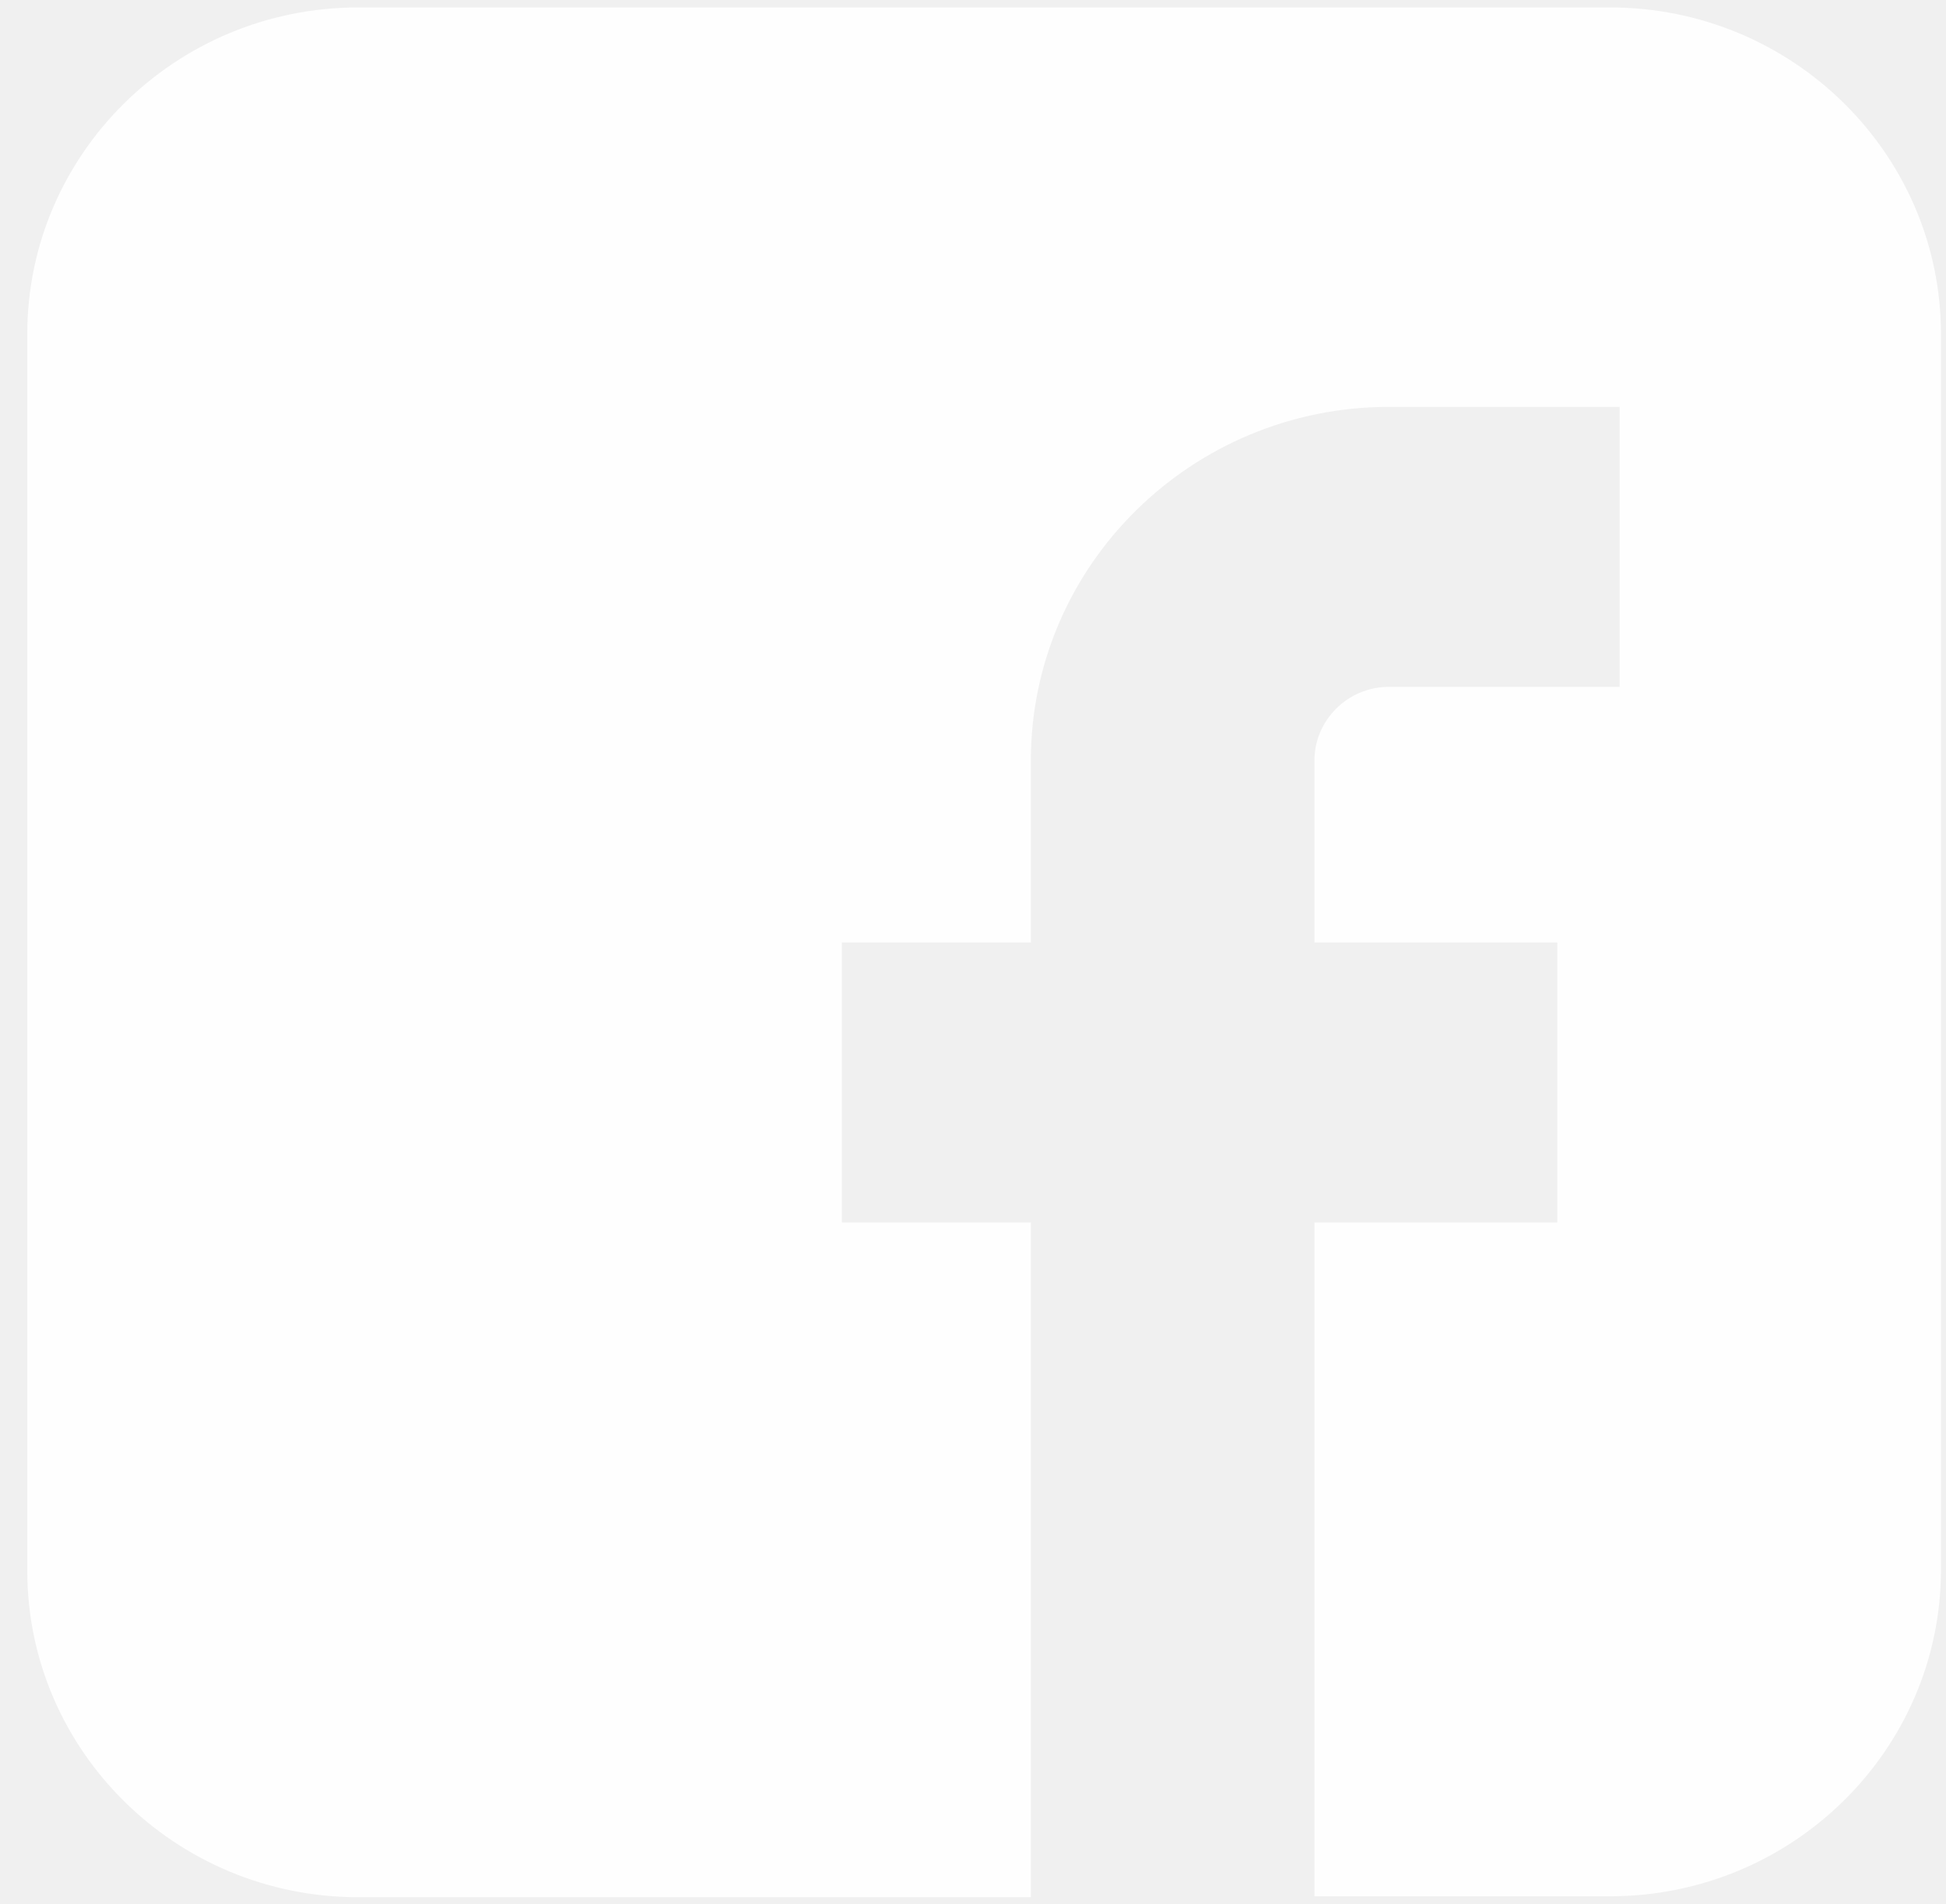
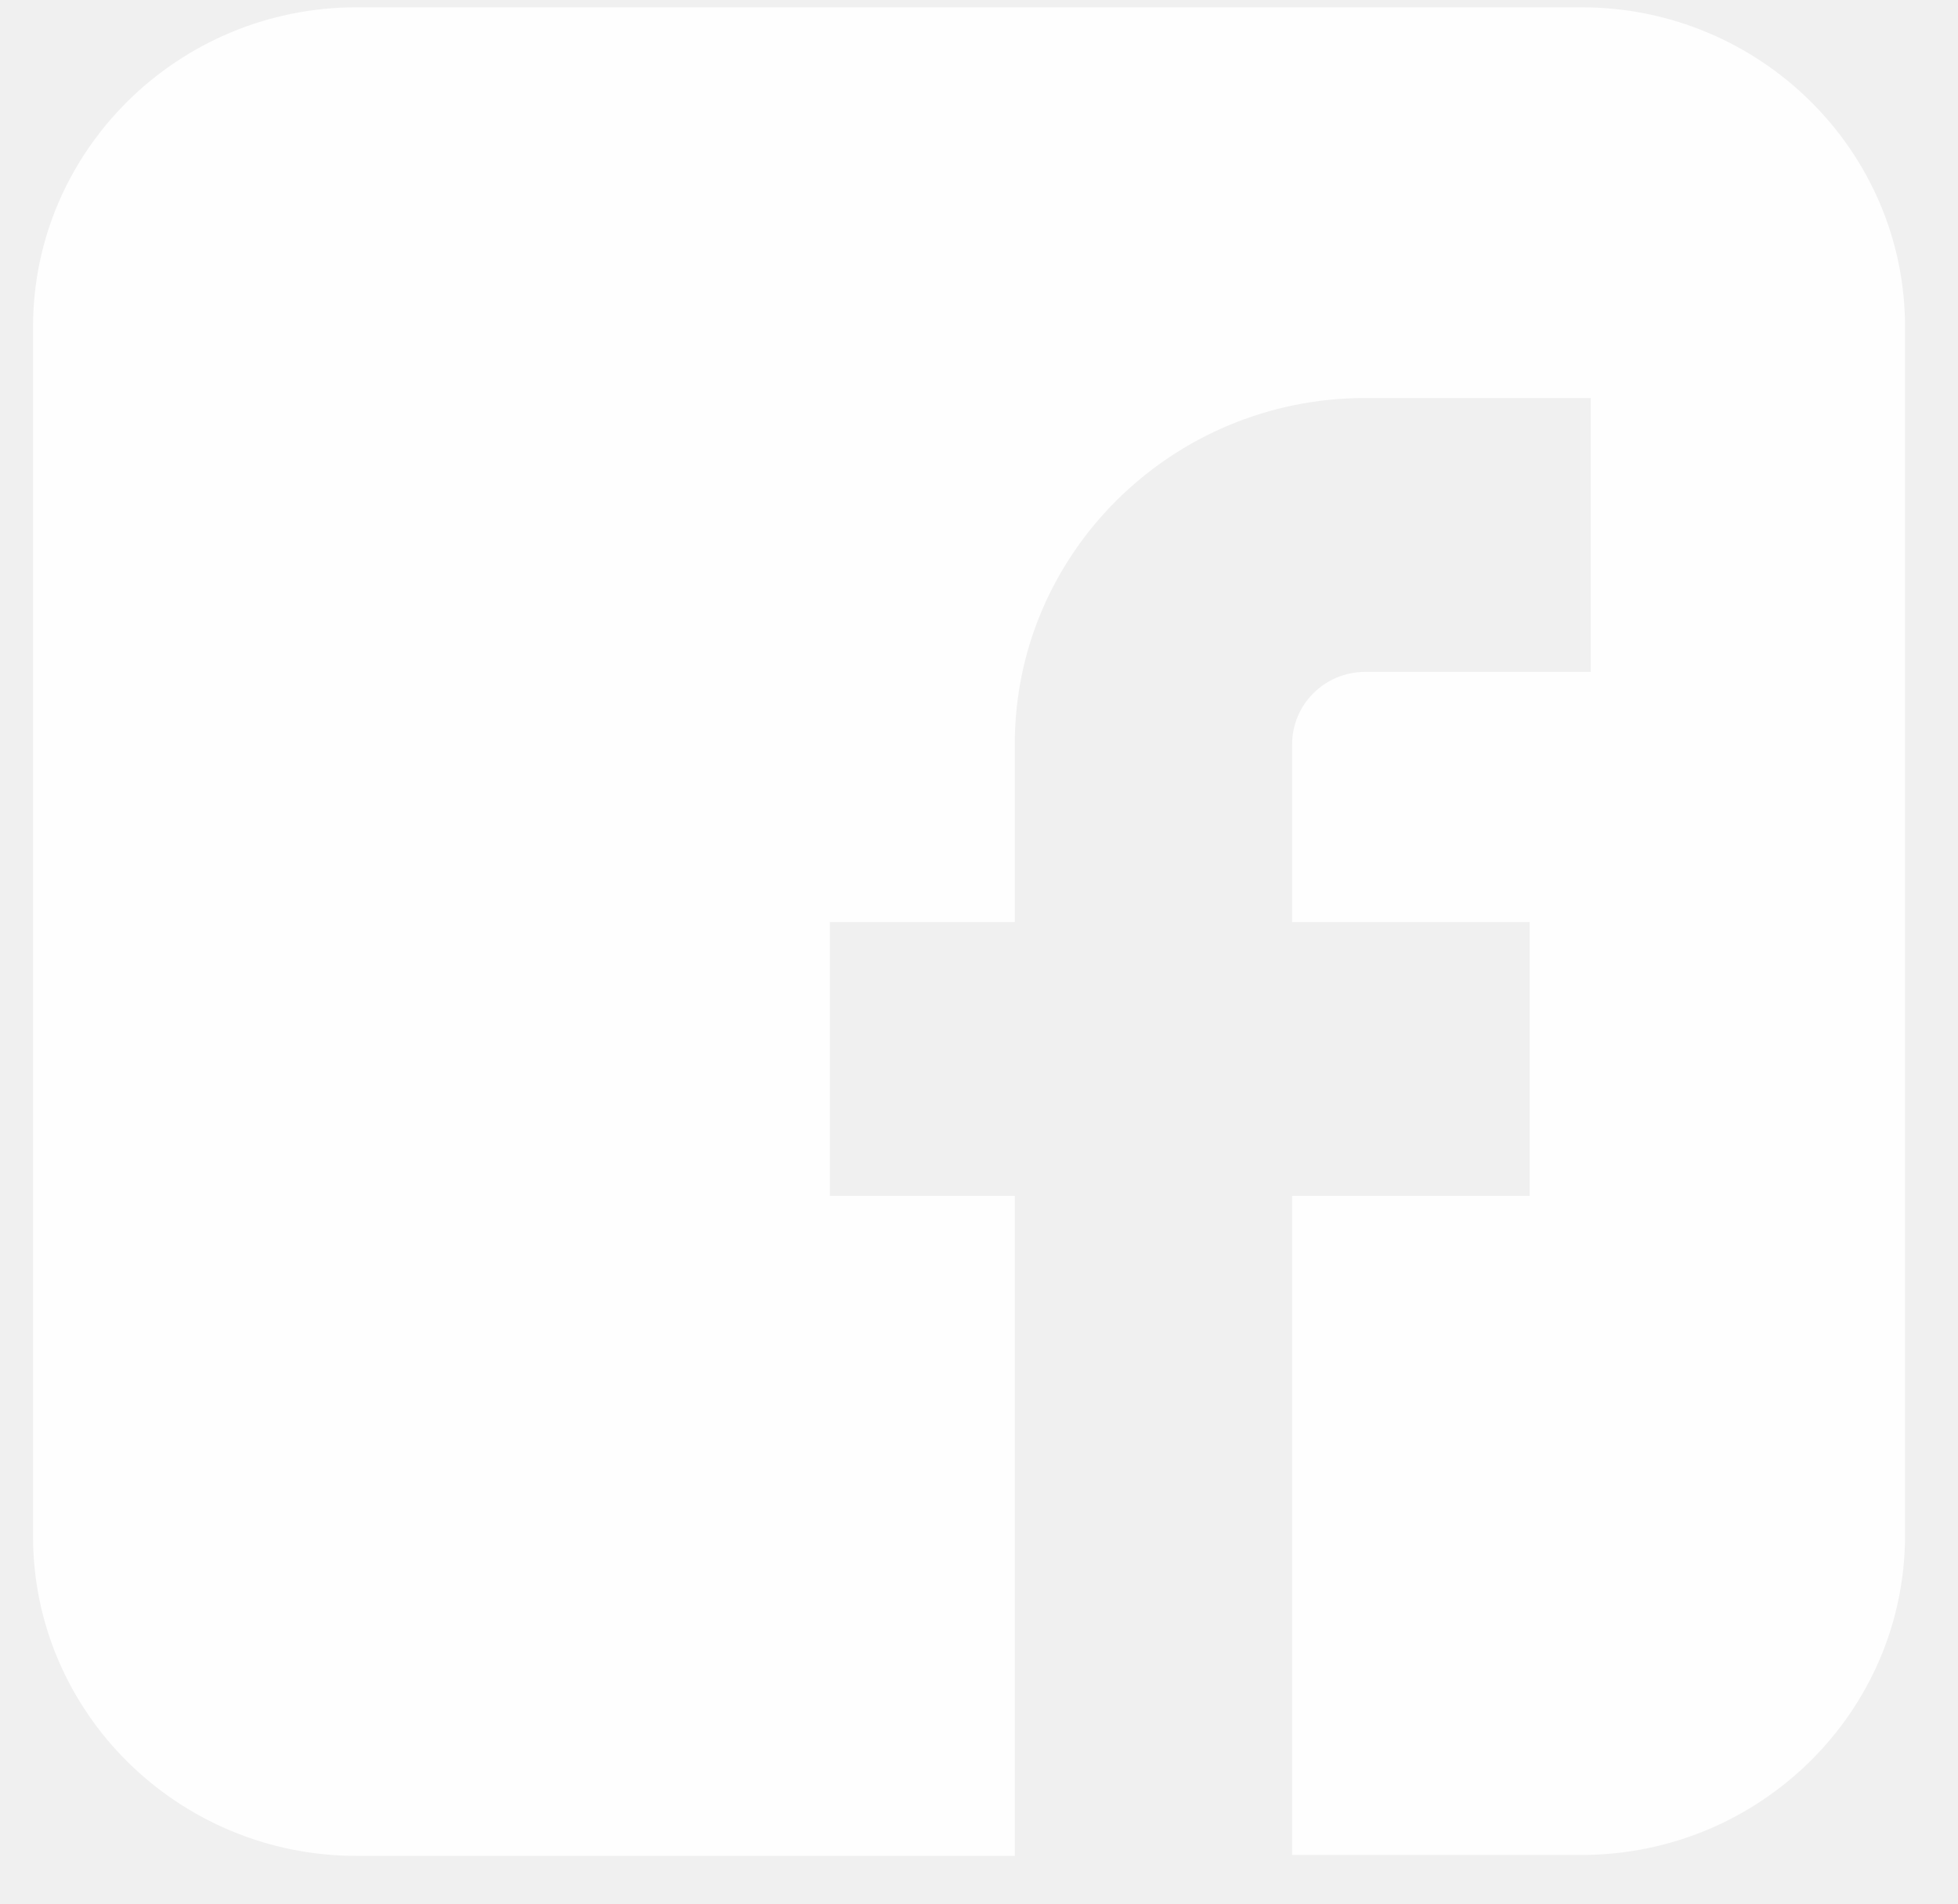
- <svg xmlns="http://www.w3.org/2000/svg" width="46px" height="45px" viewBox="0 0 46 45" version="1.1">
+ <svg xmlns="http://www.w3.org/2000/svg" width="36px" height="35px" viewBox="0 0 36 35" version="1.1">
  <defs />
  <g id="Page-1" stroke="none" stroke-width="1" fill="none" fill-rule="evenodd" opacity="0.903">
    <g id="Desktop" transform="translate(-196, -5416)" fill-rule="nonzero" fill="#FFFFFF">
      <g id="footer" transform="translate(0, 5246)">
        <g id="2274398---facebook-media-social" transform="translate(196.4883, 170)">
-           <path d="M37.574,0.176 L7.975,0.176 C3.664,0.176 0.156,3.64 0.156,7.897 L0.156,37.125 C0.156,41.382 3.664,44.846 7.975,44.846 L23.88,44.846 L23.88,28.897 L19.412,28.897 L19.412,22.279 L23.88,22.279 L23.88,17.978 C23.88,13.368 27.678,9.618 32.347,9.618 L37.797,9.618 L37.797,16.235 L32.347,16.235 C31.364,16.235 30.582,17.029 30.582,17.978 L30.582,22.279 L36.323,22.279 L36.323,28.897 L30.582,28.897 L30.582,44.824 L33.709,44.824 L37.574,44.824 C41.885,44.824 45.393,41.36 45.393,37.103 L45.393,7.897 C45.393,3.64 41.885,0.176 37.574,0.176 Z" id="Shape" />
+           <path d="M28.589,0.134 L6.068,0.134 C2.788,0.134 0.119,2.769 0.119,6.009 L0.119,28.247 C0.119,31.487 2.788,34.122 6.068,34.122 L18.17,34.122 L18.17,21.987 L14.77,21.987 L14.77,16.952 L18.17,16.952 L18.17,13.679 C18.17,10.171 21.059,7.318 24.612,7.318 L28.759,7.318 L28.759,12.353 L24.612,12.353 C23.864,12.353 23.269,12.957 23.269,13.679 L23.269,16.952 L27.637,16.952 L27.637,21.987 L23.269,21.987 L23.269,34.105 L25.648,34.105 L28.589,34.105 C31.869,34.105 34.538,31.47 34.538,28.23 L34.538,6.009 C34.538,2.769 31.869,0.134 28.589,0.134 Z" id="Shape" />
        </g>
      </g>
    </g>
  </g>
</svg>
